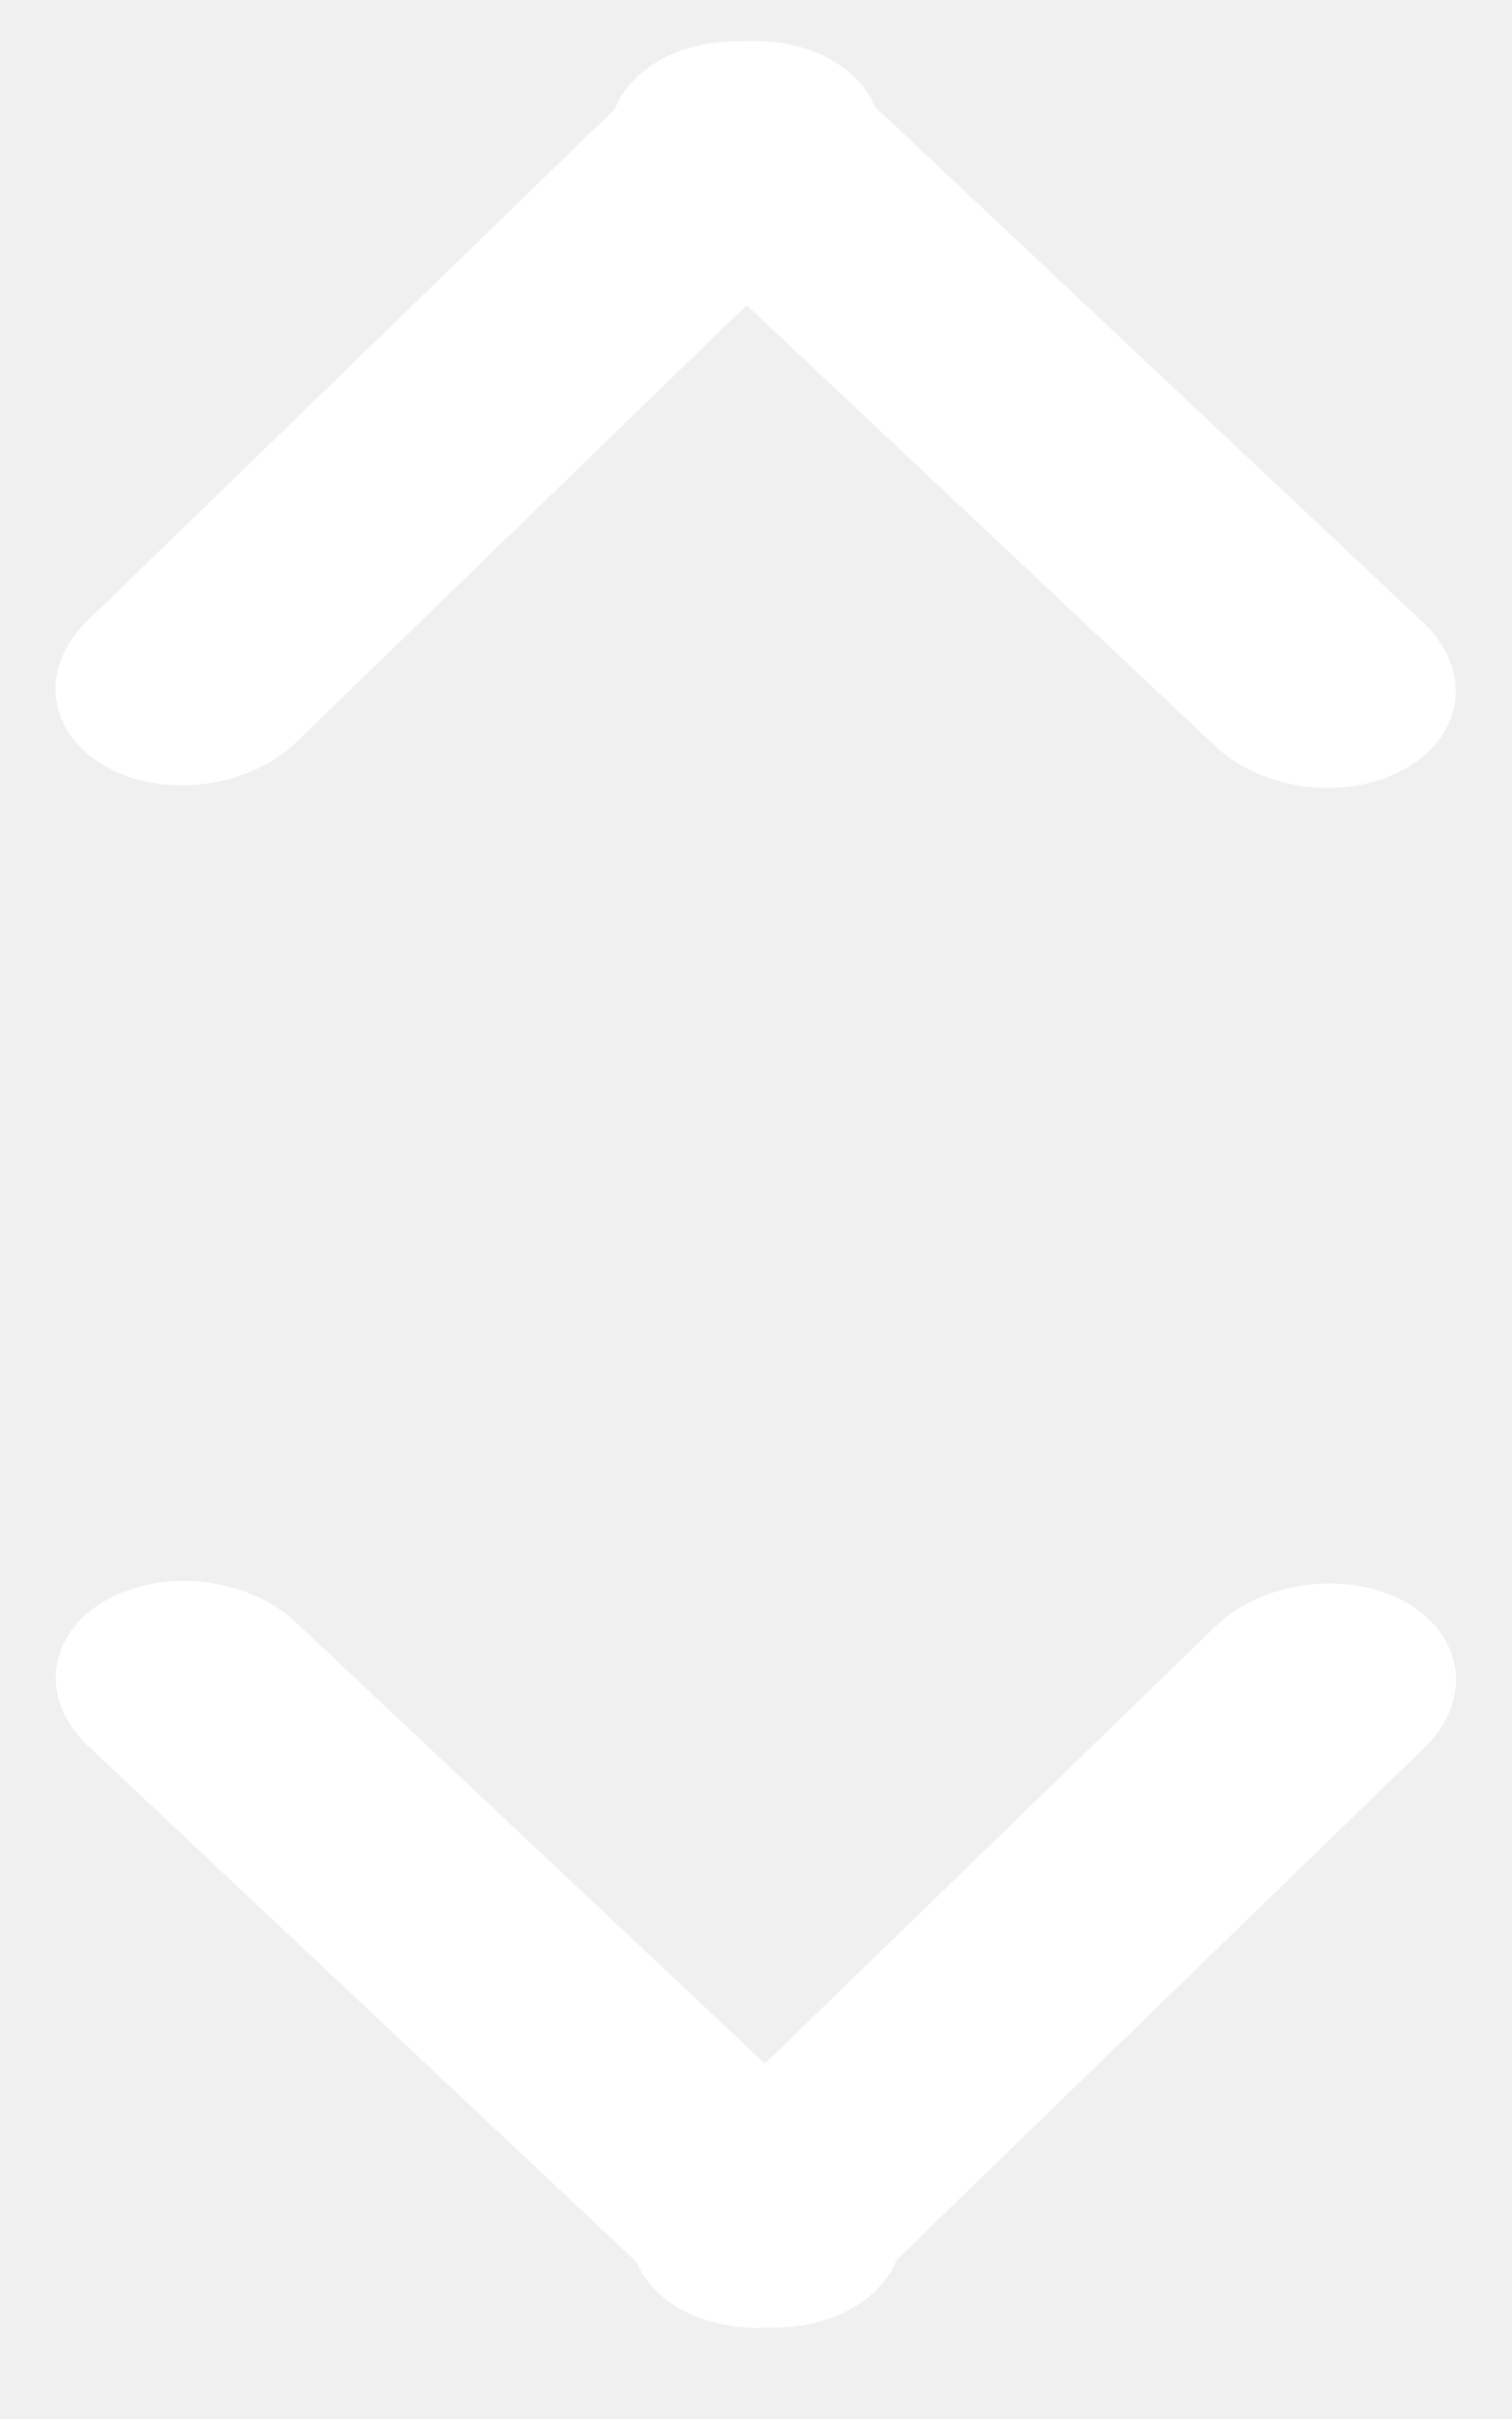
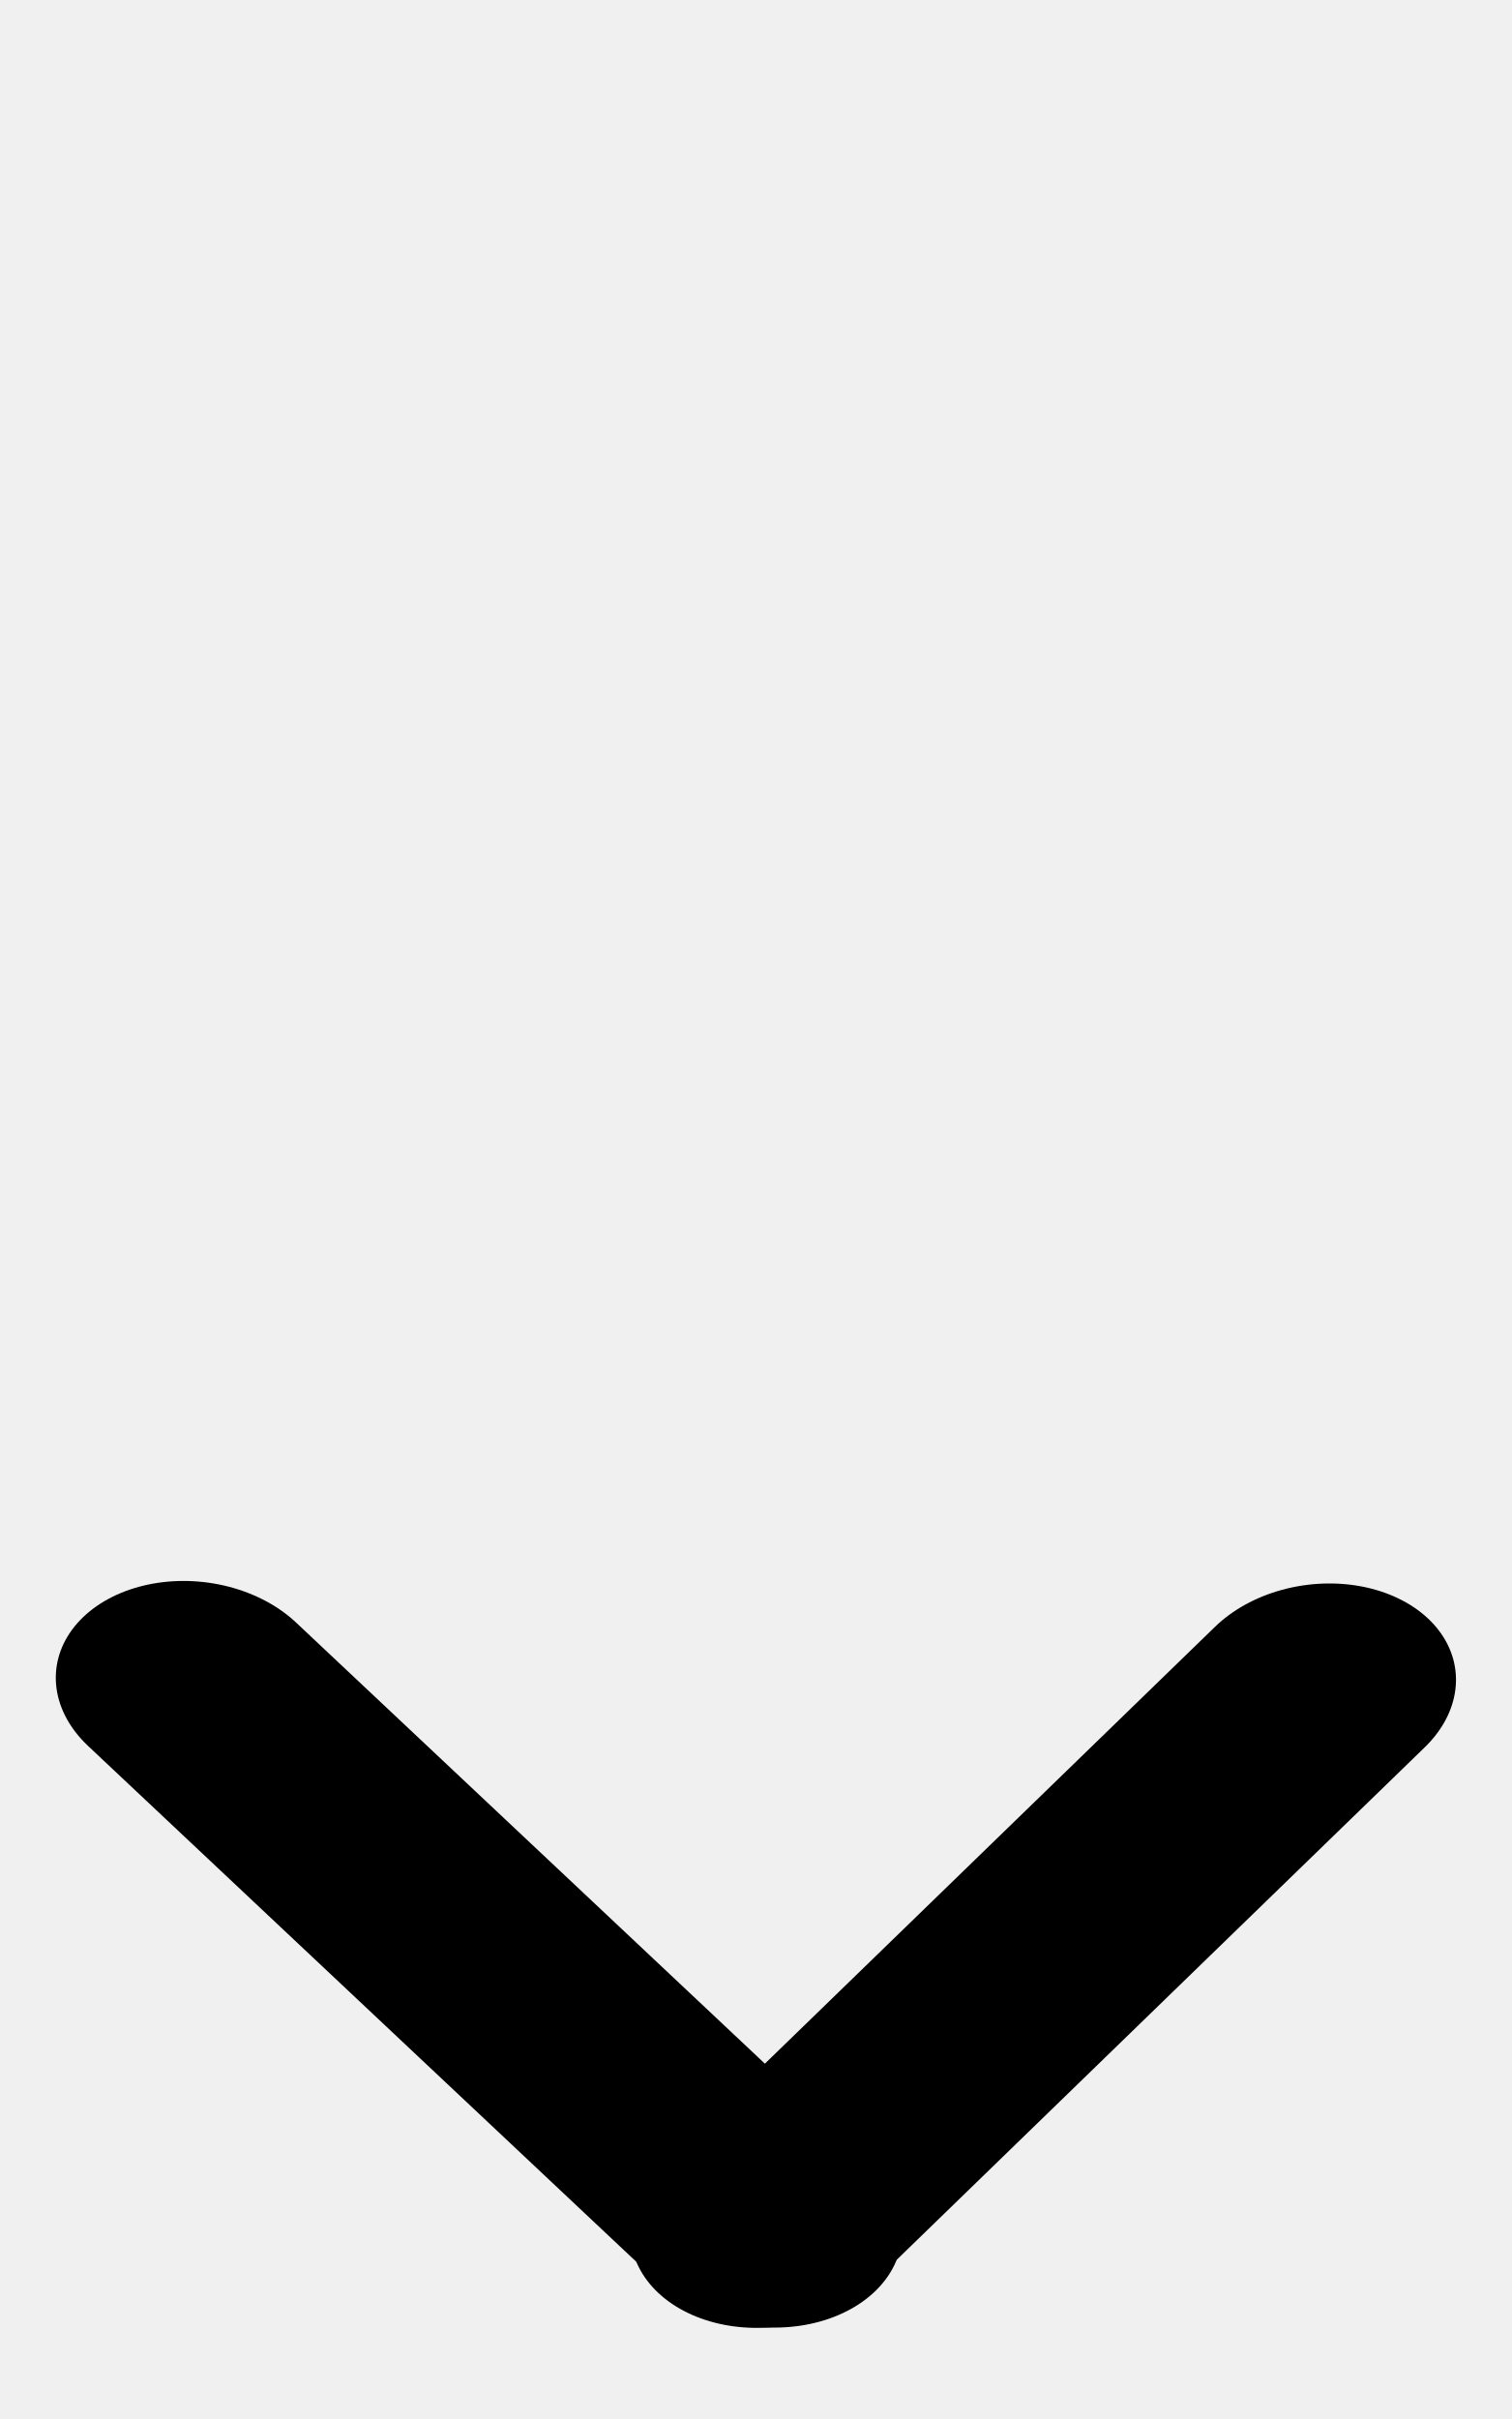
<svg xmlns="http://www.w3.org/2000/svg" width="10" height="16" viewBox="0 0 10 16" fill="none">
-   <line x1="0.8" y1="-0.8" x2="6.013" y2="-0.8" transform="matrix(0.728379 0.685174 -0.860155 0.510032 0 11.0001)" stroke="white" stroke-width="1.6" stroke-linecap="round" />
-   <line x1="0.8" y1="-0.8" x2="5.903" y2="-0.8" transform="matrix(0.717678 -0.696375 0.866965 0.498369 5.18938 15.668)" stroke="white" stroke-width="1.6" stroke-linecap="round" />
-   <line x1="0.8" y1="-0.8" x2="6.013" y2="-0.8" transform="matrix(-0.728379 -0.685174 0.860155 -0.510032 10 4.66791)" stroke="white" stroke-width="1.6" stroke-linecap="round" />
-   <line x1="0.8" y1="-0.8" x2="5.903" y2="-0.8" transform="matrix(-0.717678 0.696375 -0.866965 -0.498369 4.81062 -6.10352e-05)" stroke="white" stroke-width="1.6" stroke-linecap="round" />
+   <line x1="0.8" y1="-0.8" x2="6.013" y2="-0.8" transform="matrix(0.728379 0.685174 -0.860155 0.510032 0 11.0001)" stroke="black" stroke-width="1.6" stroke-linecap="round" />
+   <line x1="0.8" y1="-0.8" x2="5.903" y2="-0.8" transform="matrix(0.717678 -0.696375 0.866965 0.498369 5.18938 15.668)" stroke="black" stroke-width="1.6" stroke-linecap="round" />
</svg>
